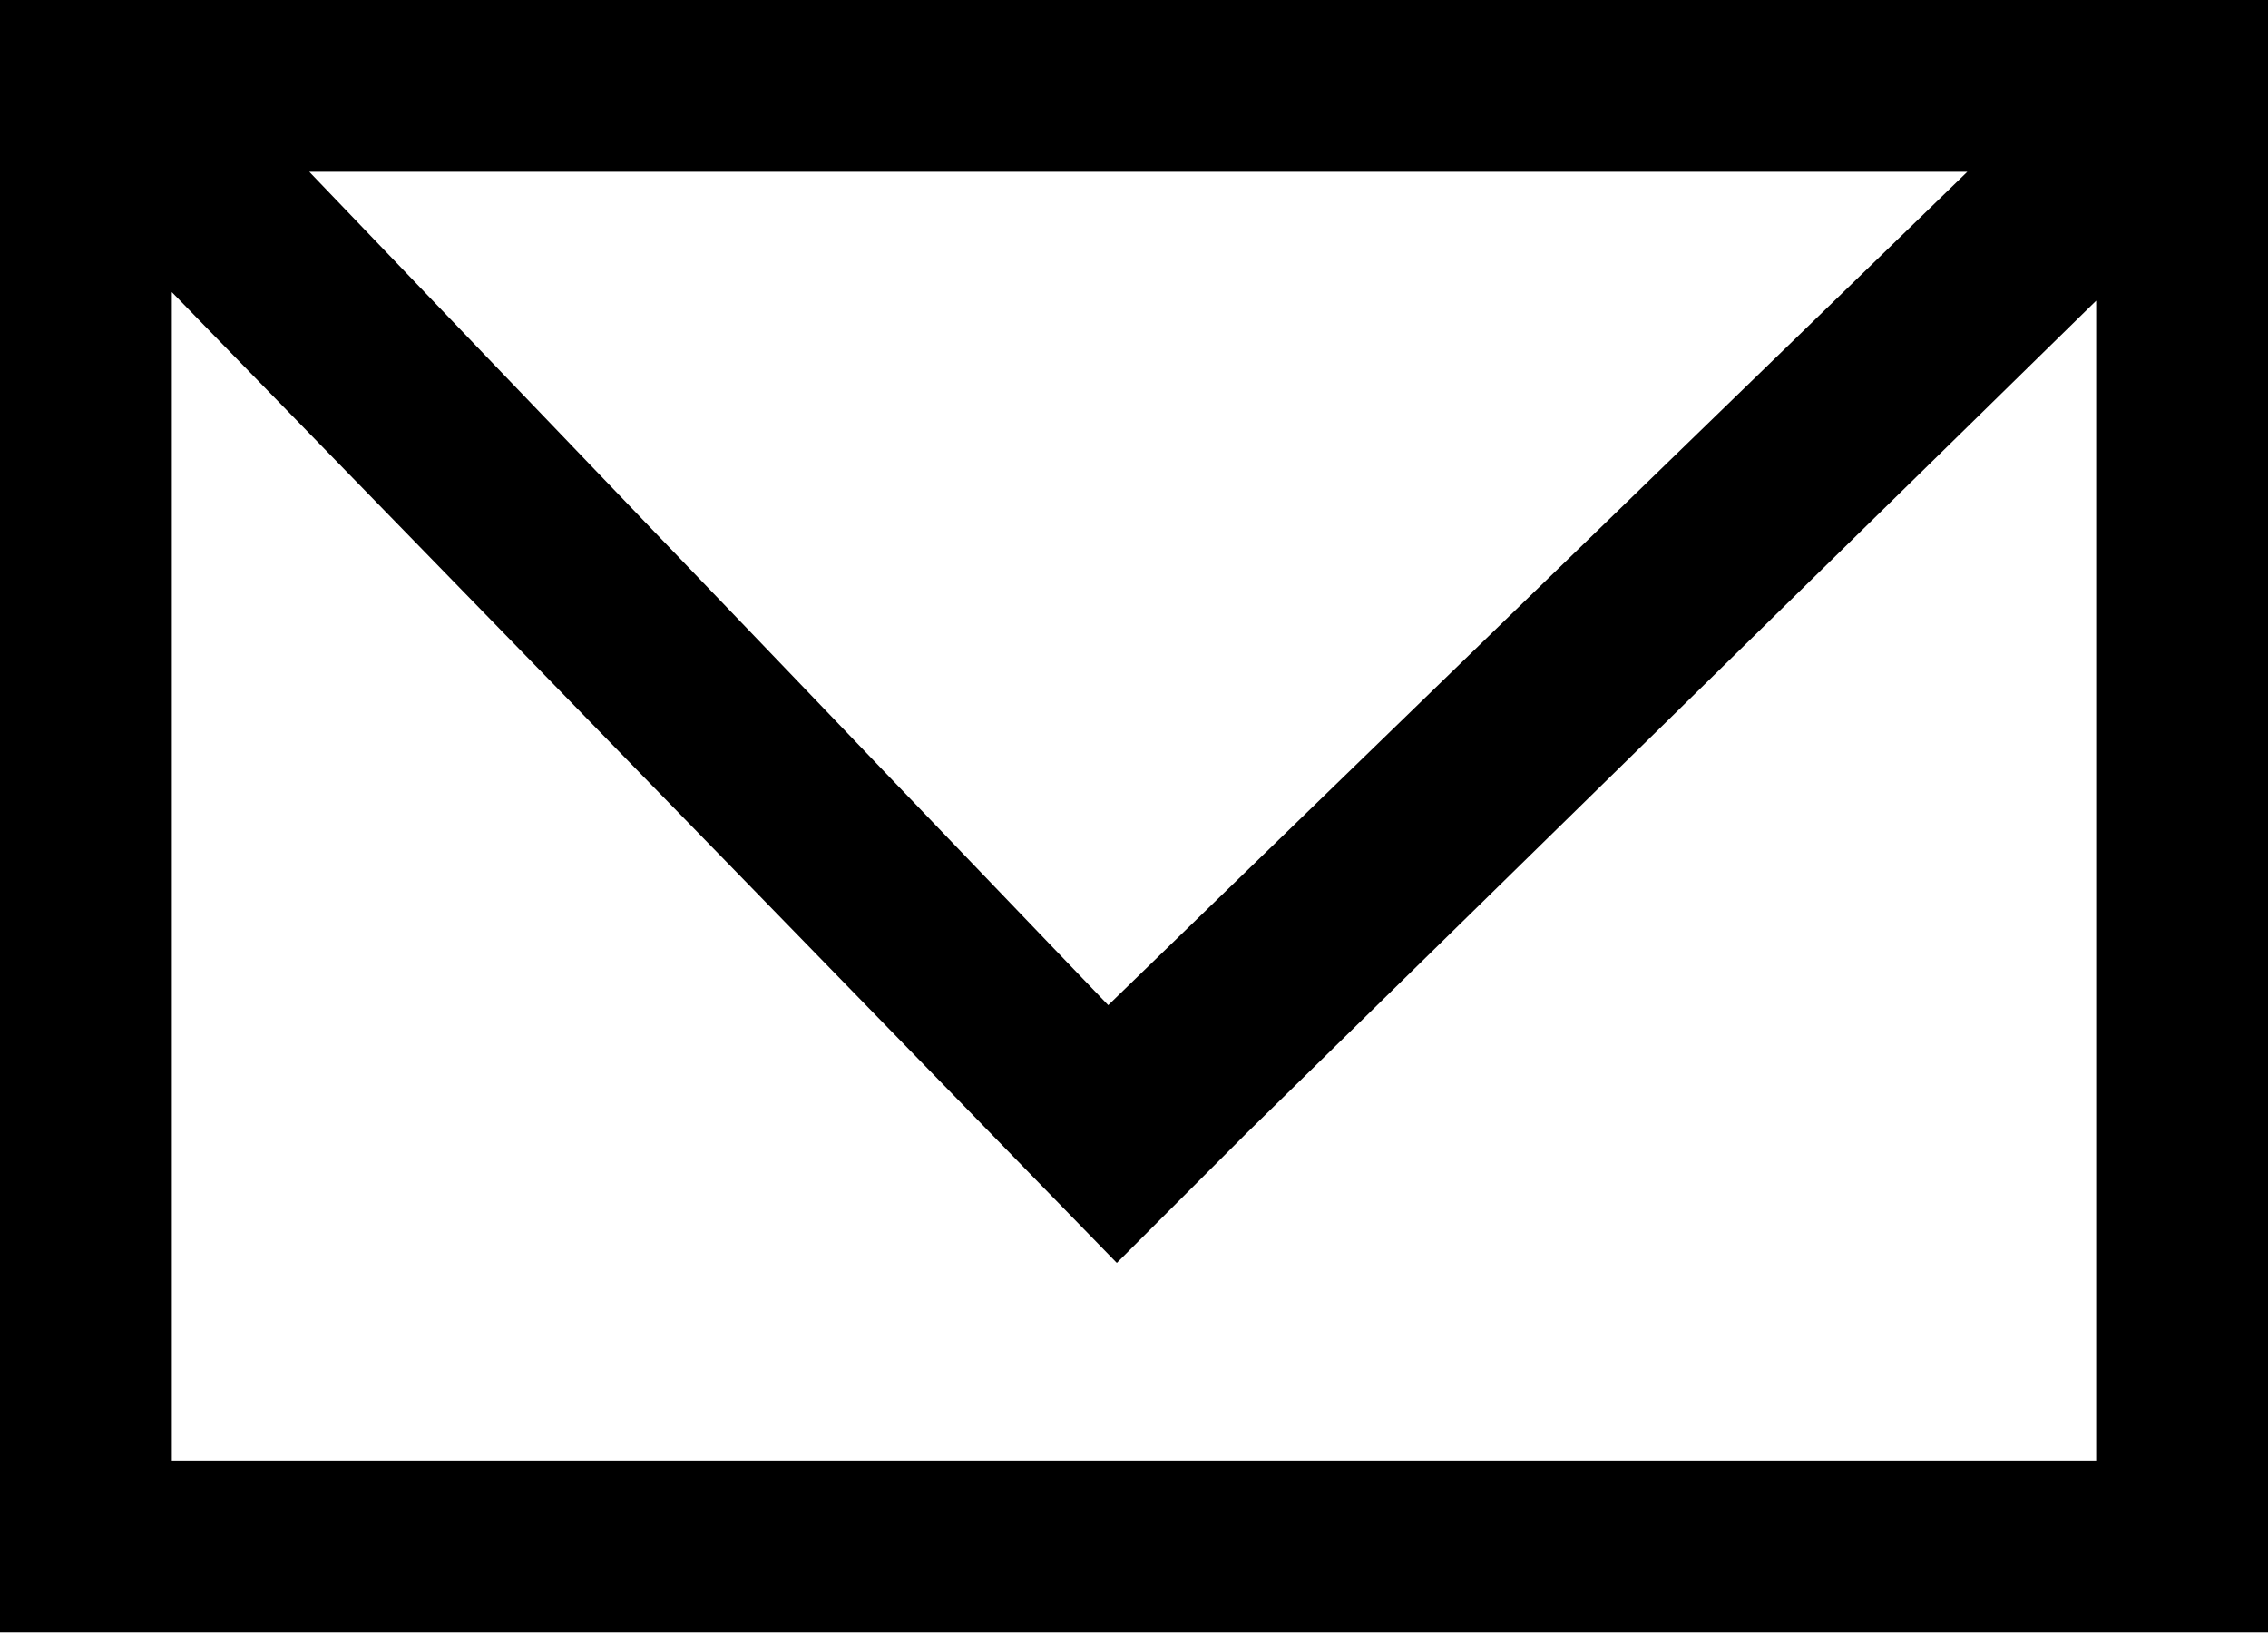
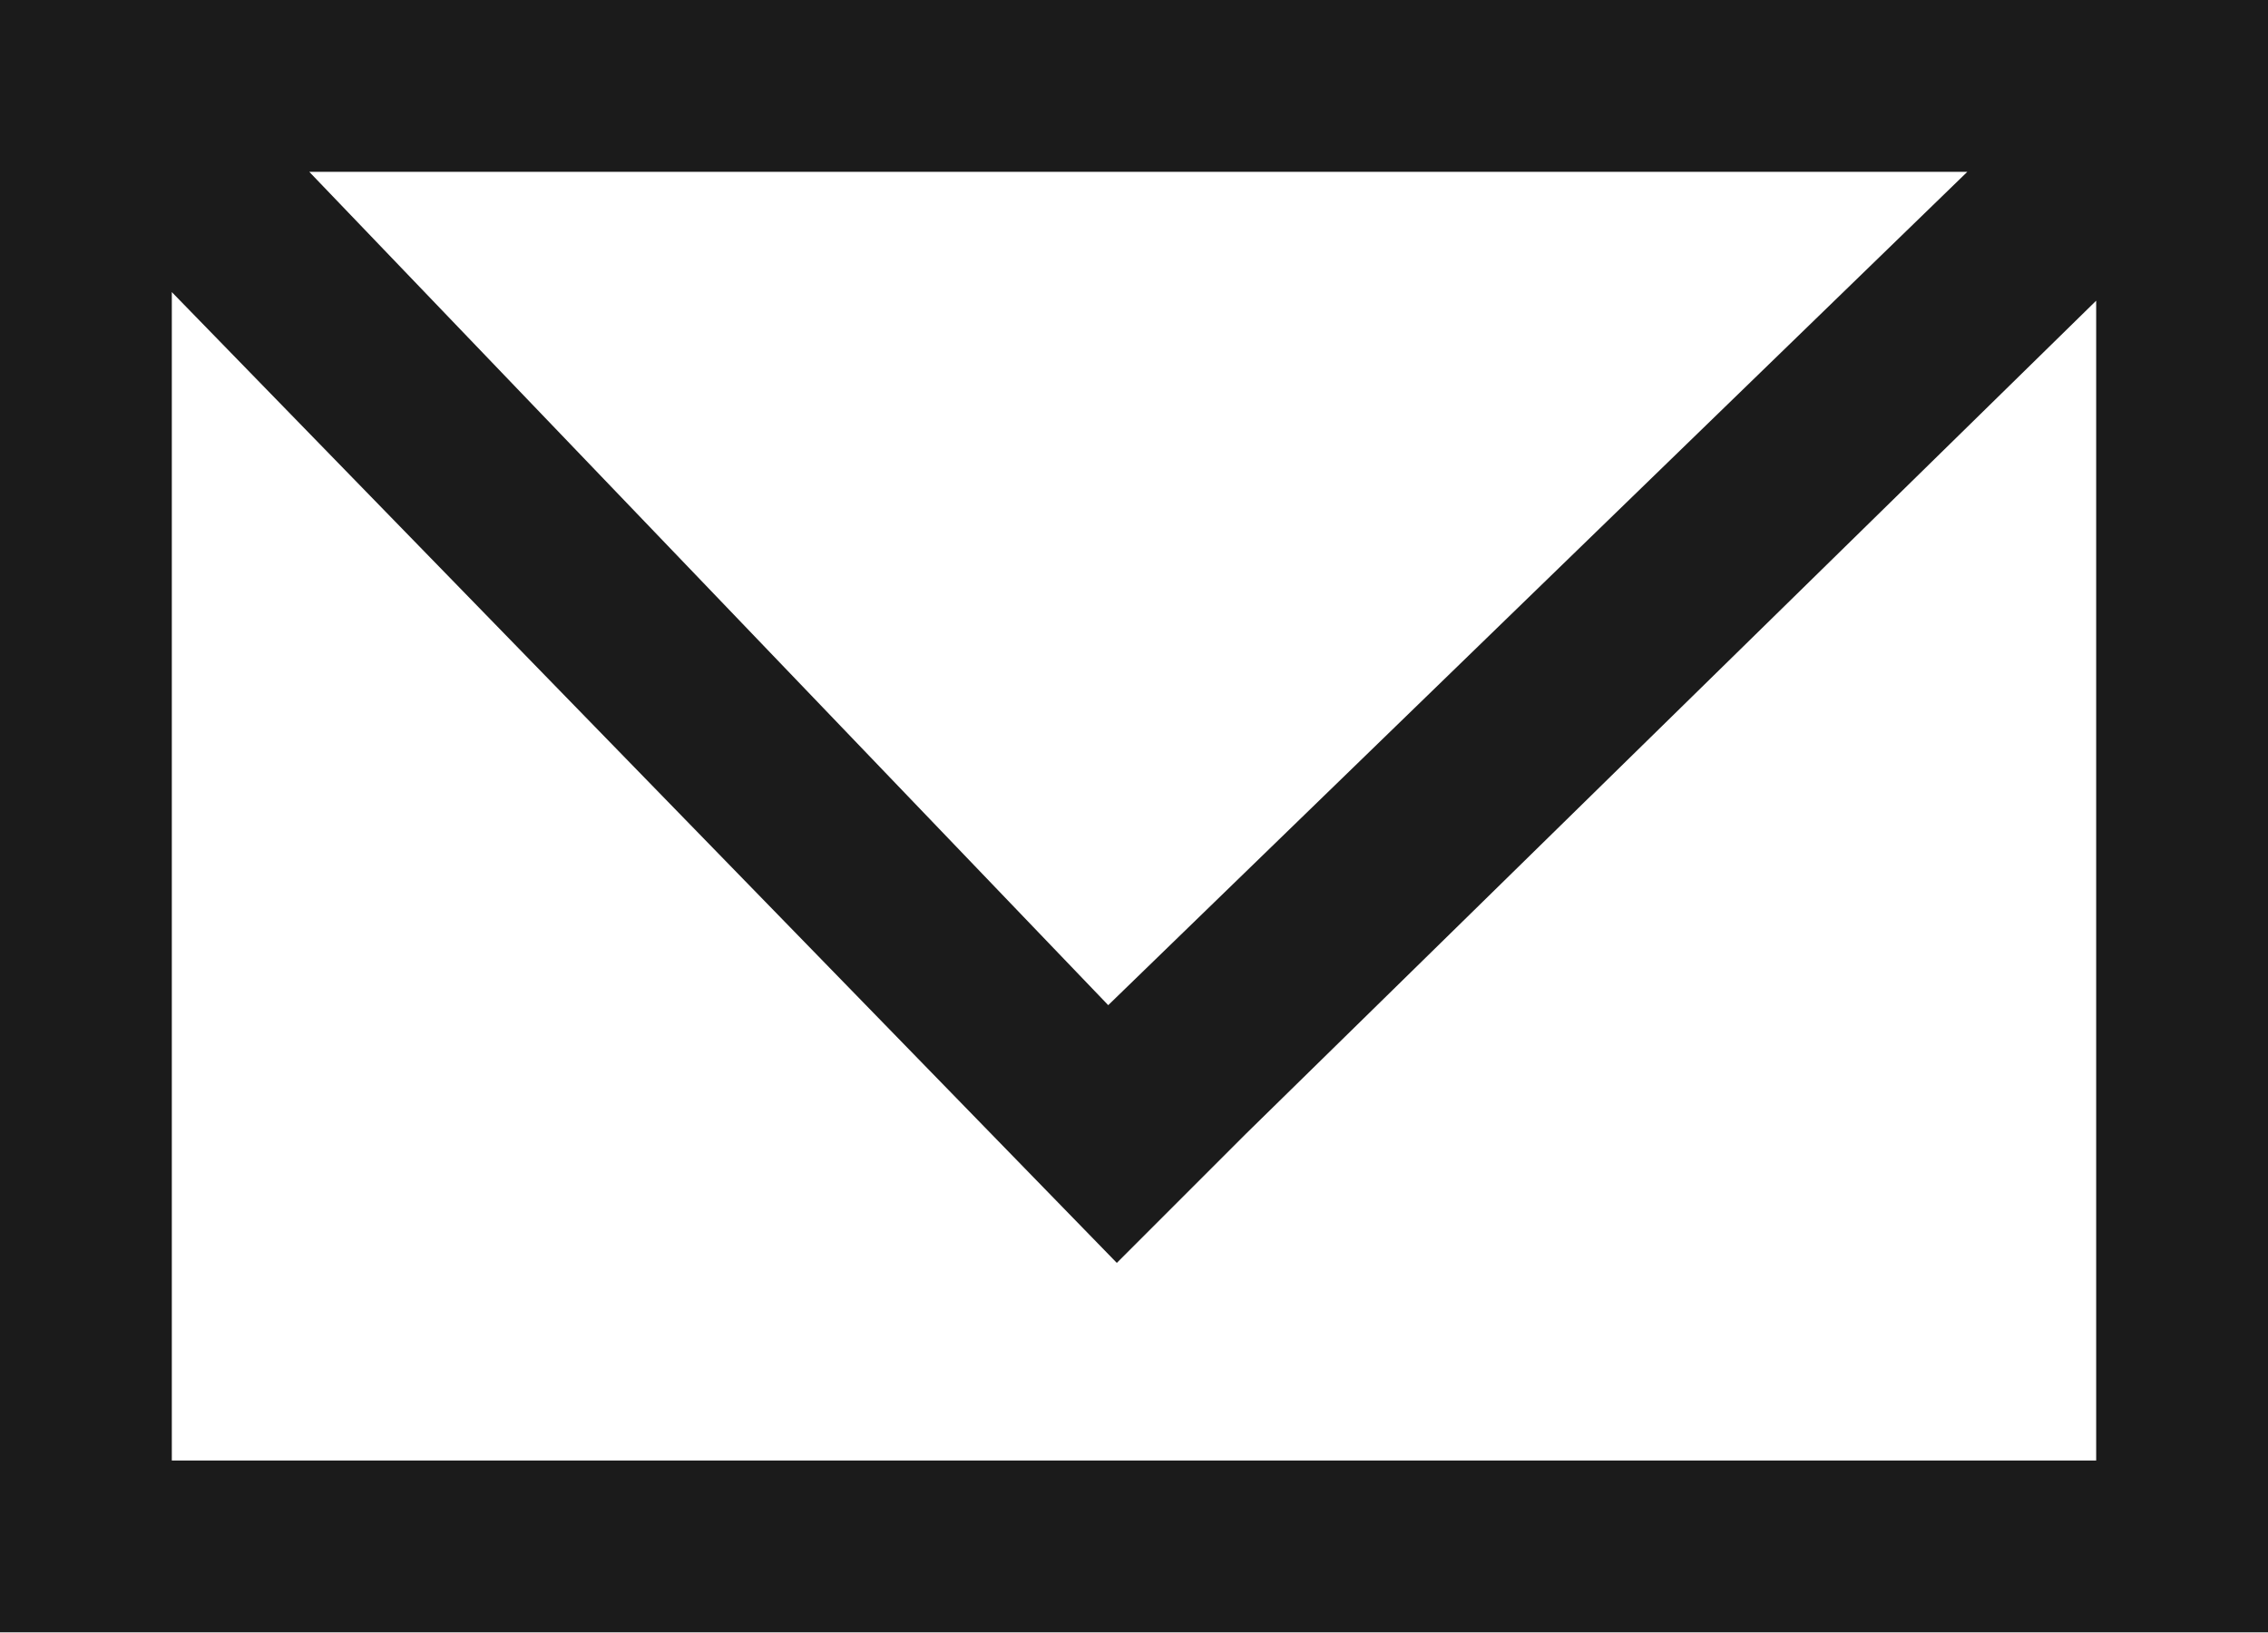
<svg xmlns="http://www.w3.org/2000/svg" version="1.1" id="email" x="0px" y="0px" viewBox="0 0 26.4 19" style="enable-background:new 0 0 26.4 19;" xml:space="preserve">
  <style type="text/css">
- 	.st0{fill:#000000;}
+ 	.st0{fill:#1b1b1b;}
</style>
  <path class="st0" d="M24.4,0H2H0v2v15v2h2h22.4h2v-2V2V0H24.4z M3.6,2h19.3l-10,9.7L3.6,2z M2,17V3.4l11,11.3l0,0l0,0l0.7-0.7  l0.8-0.8l0,0l9.9-9.7V17H2z" />
</svg>
